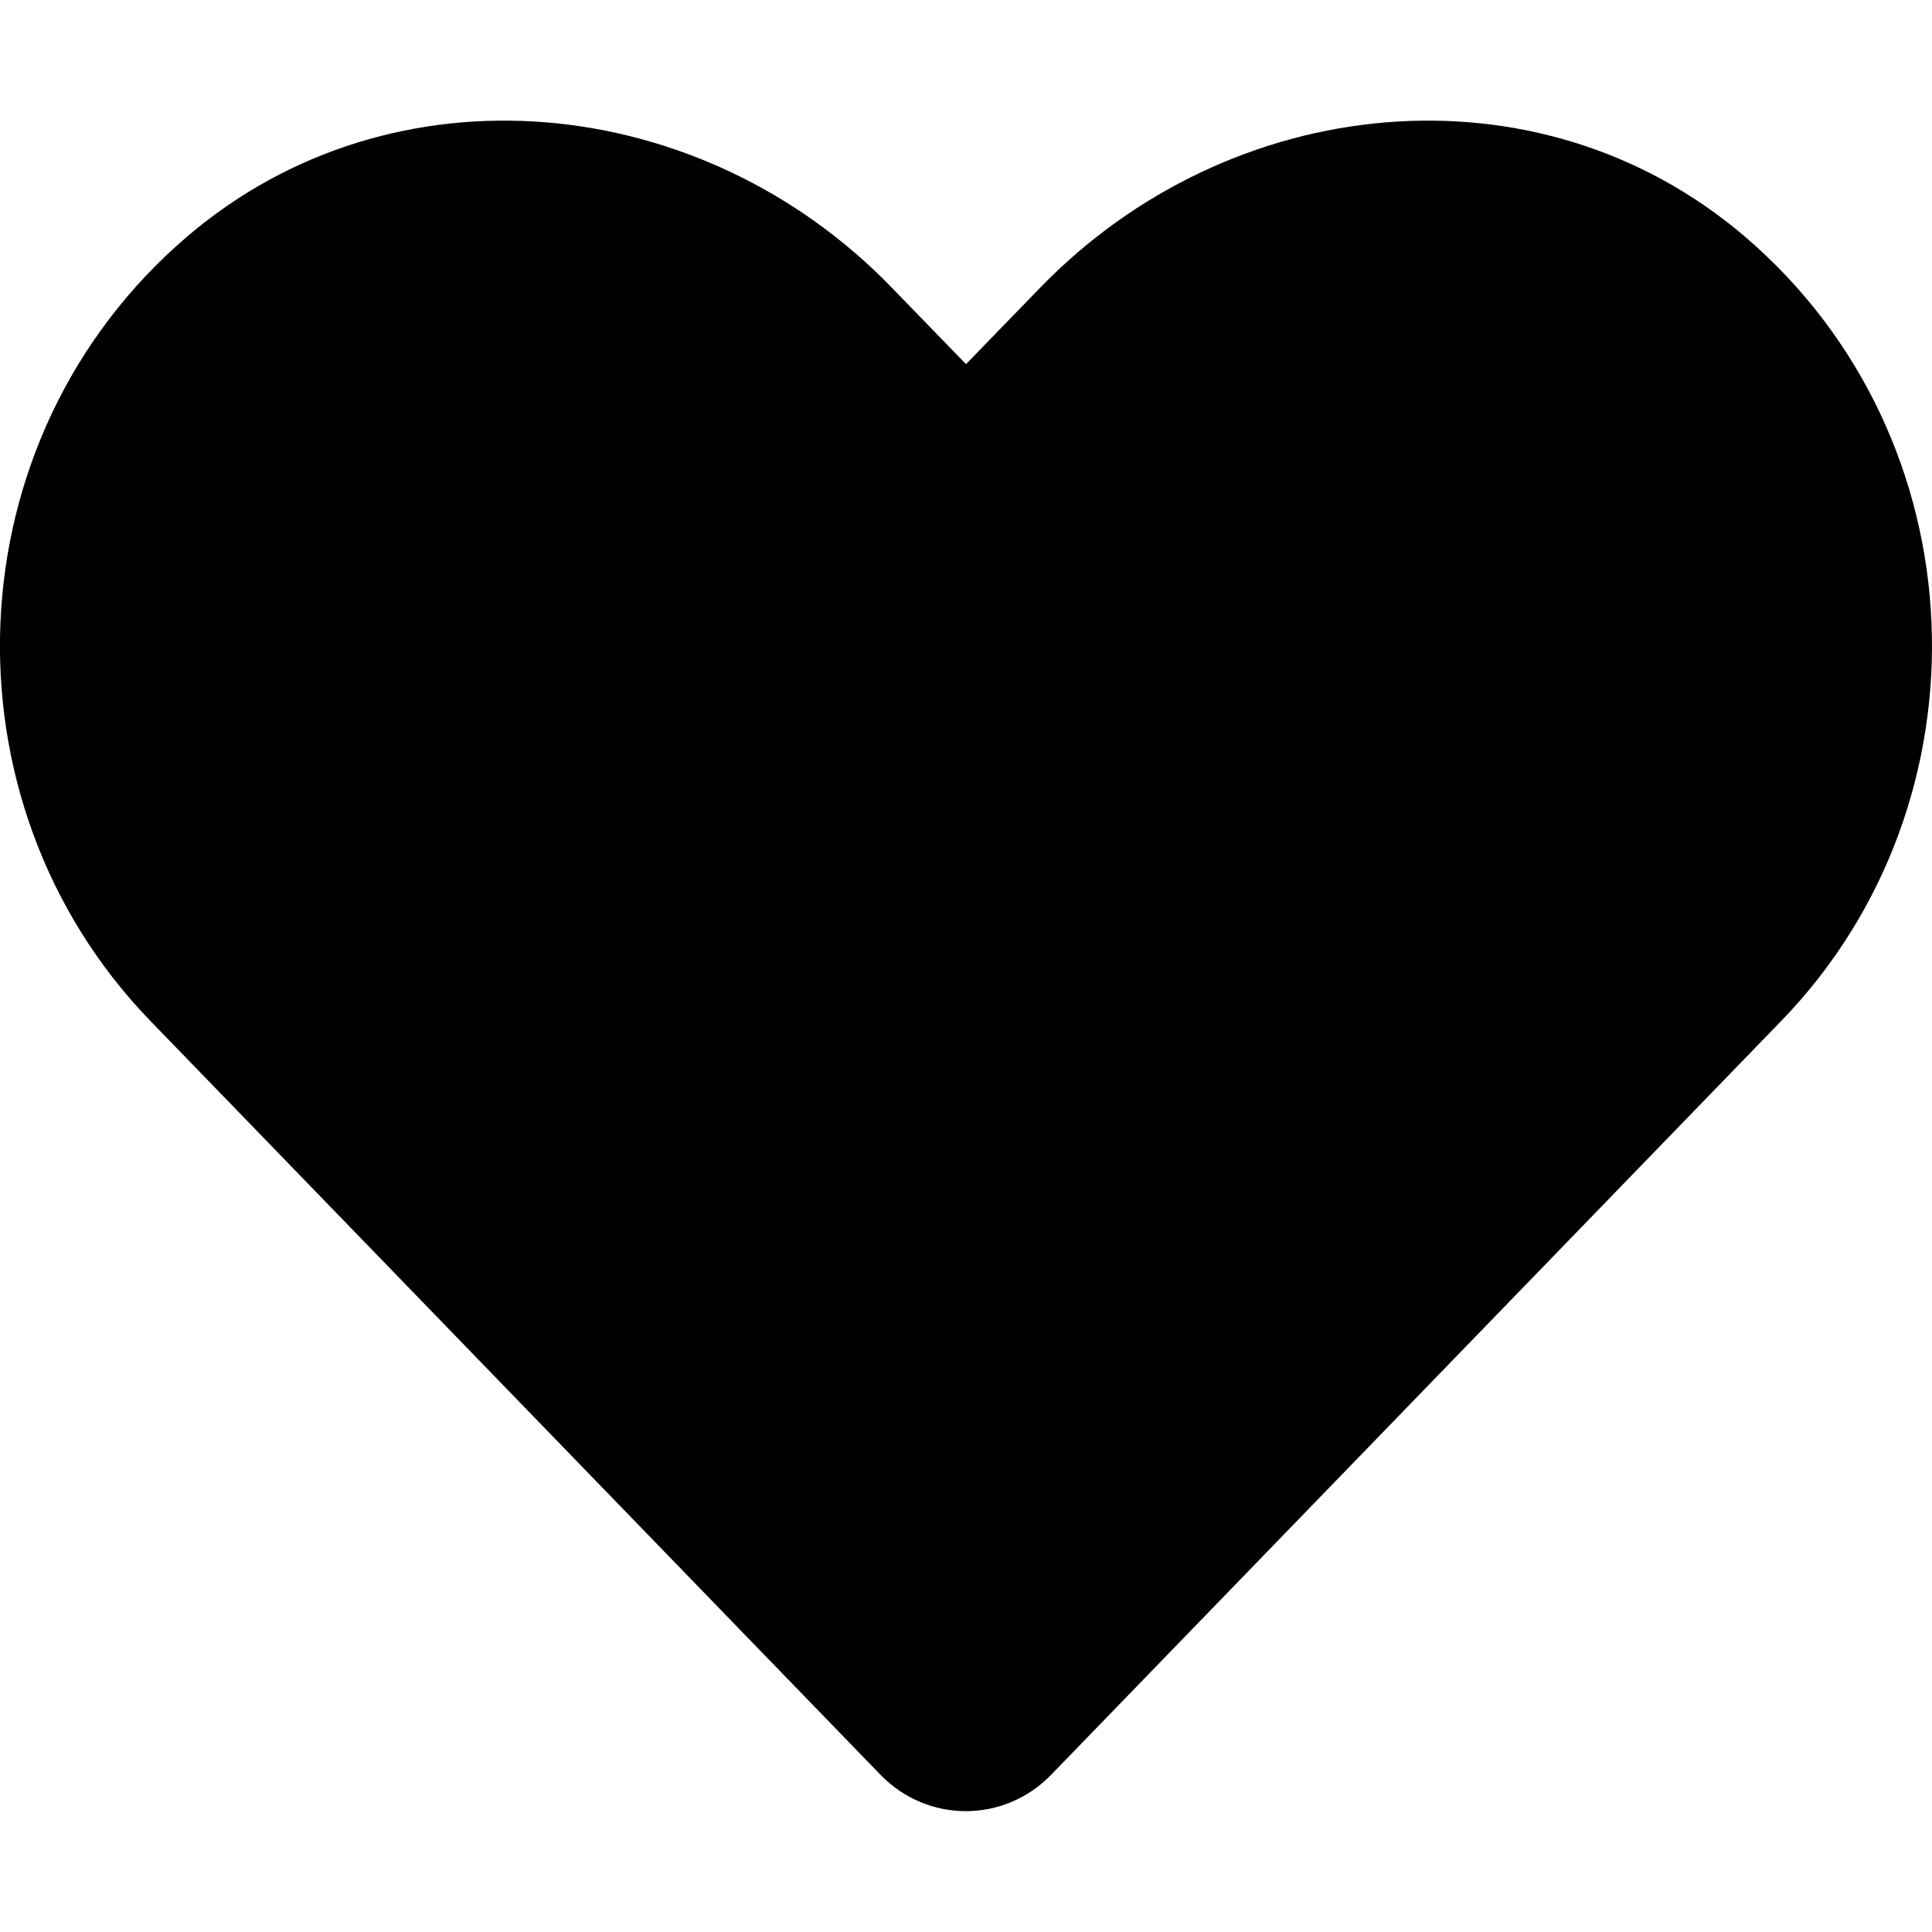
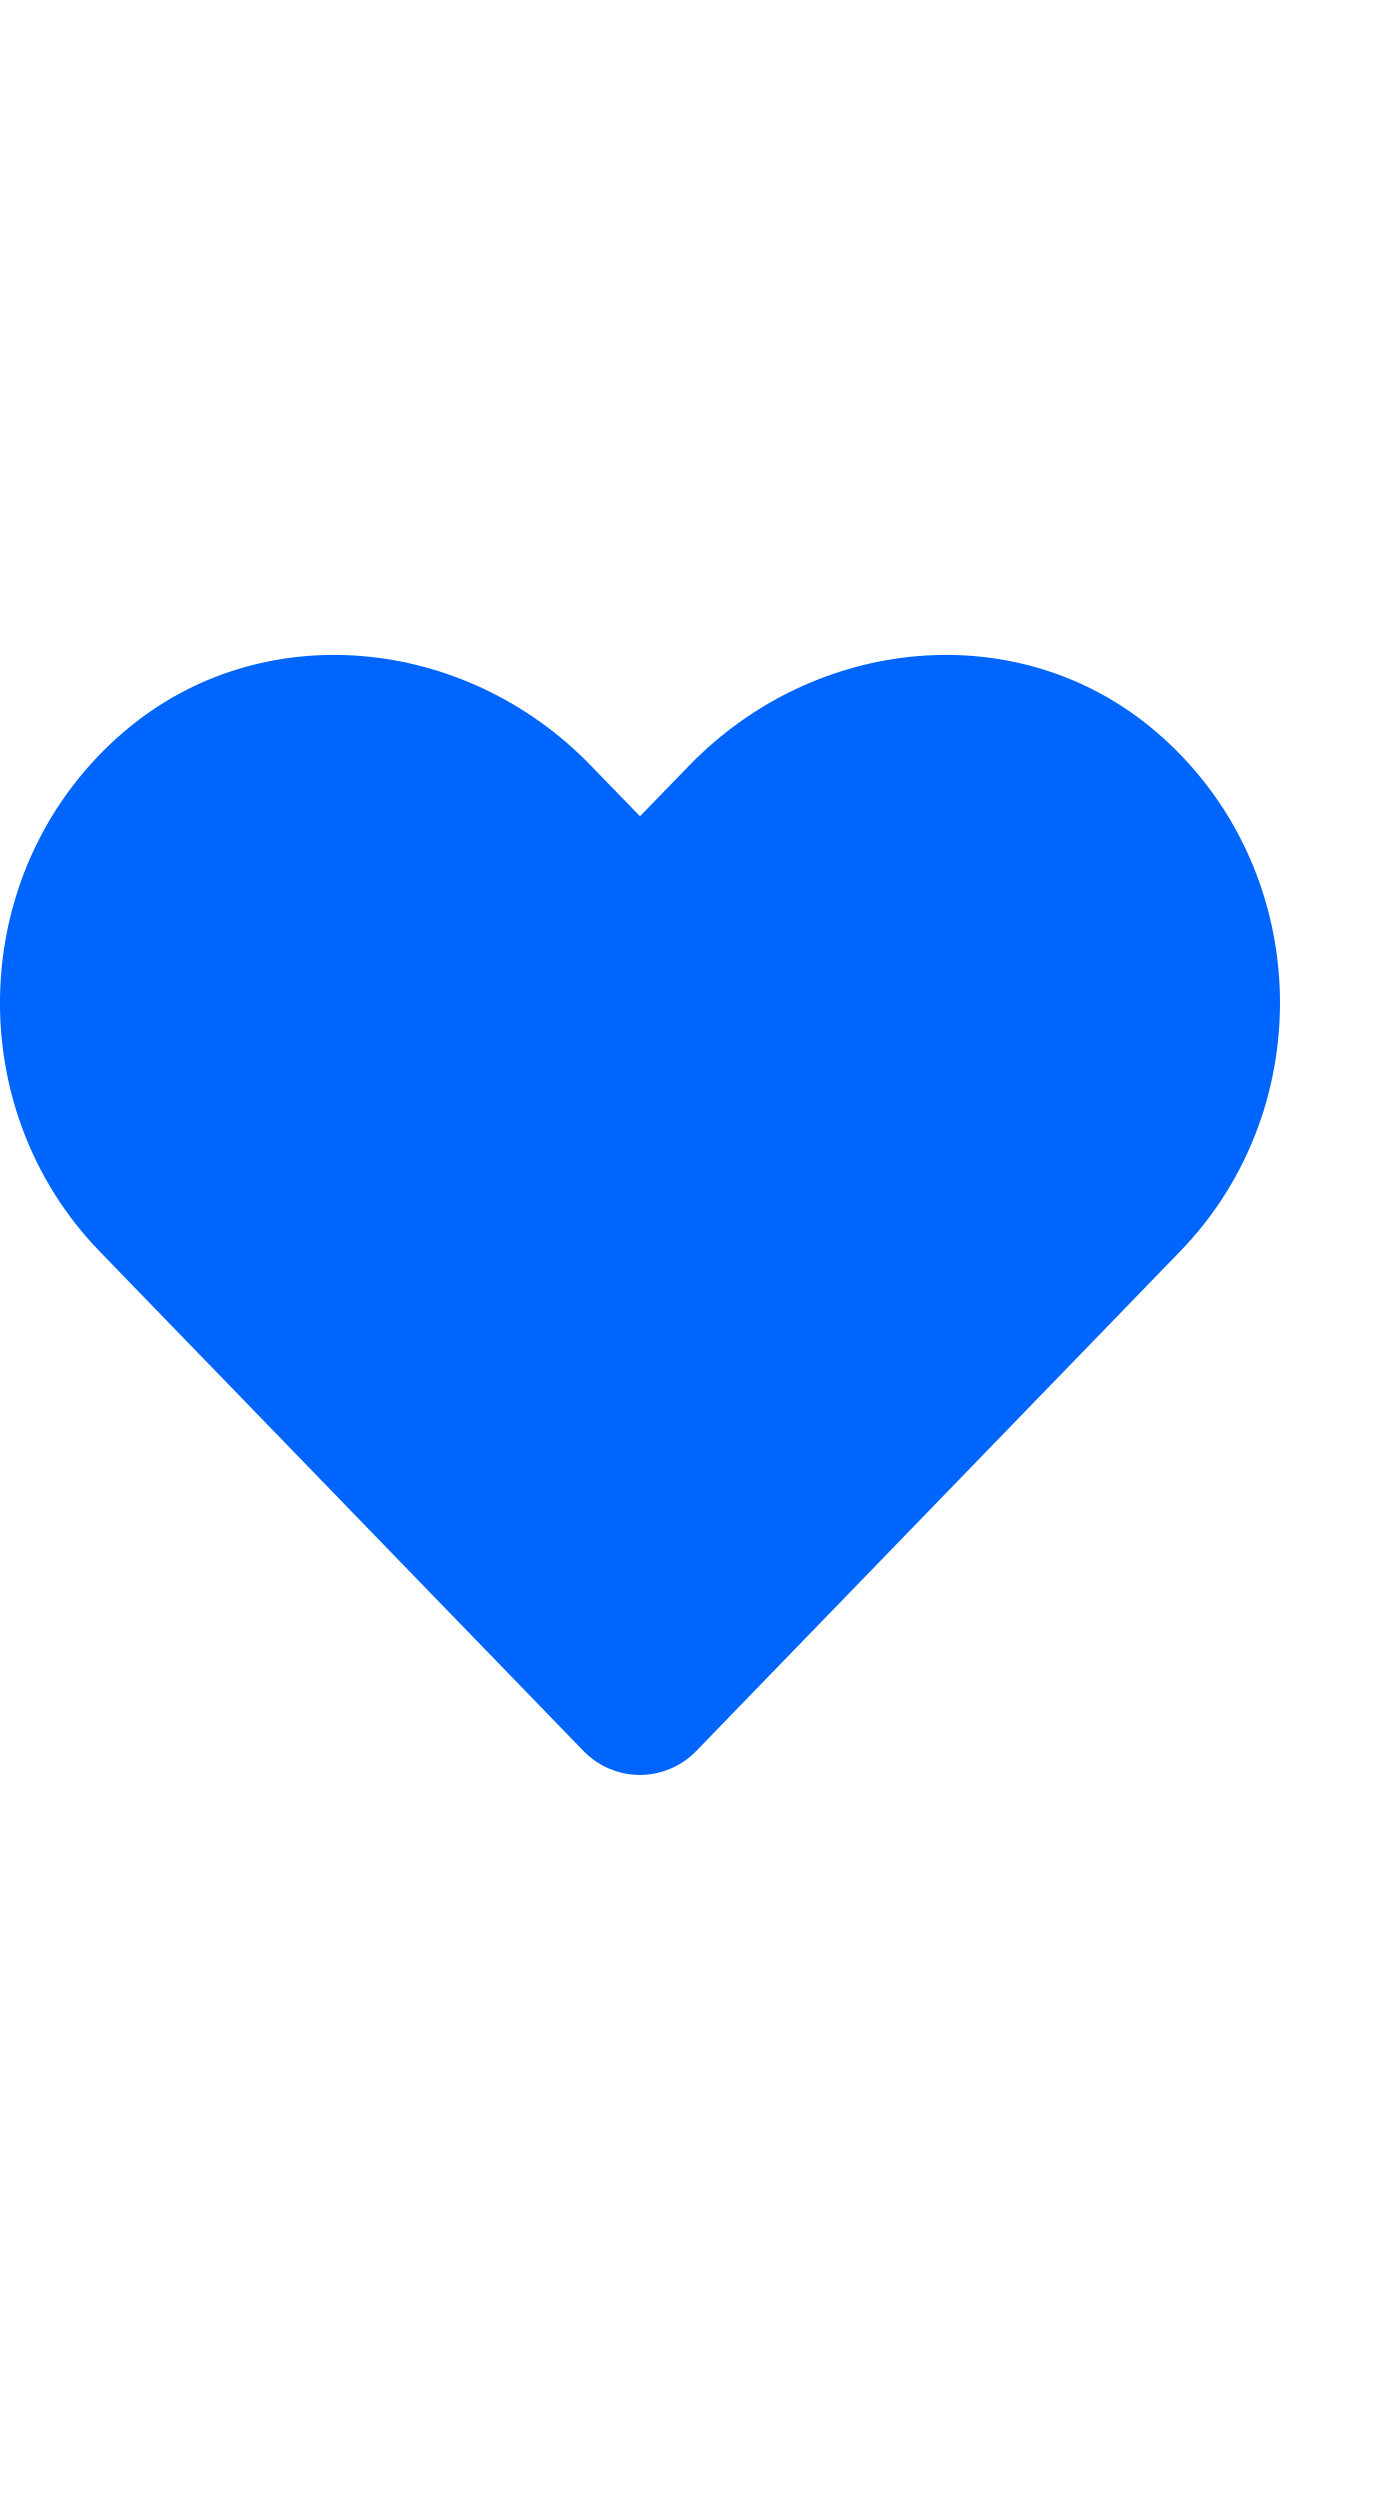
- <svg xmlns="http://www.w3.org/2000/svg" aria-hidden="true" focusable="false" data-prefix="fas" data-icon="heart" class="svg-inline--fa fa-heart fa-w-16" role="img" viewBox="0 0 512 512">
+ <svg xmlns="http://www.w3.org/2000/svg" aria-hidden="true" focusable="false" data-prefix="fas" data-icon="heart" class="svg-inline--fa fa-heart fa-w-16" role="img" viewBox="0 -230 550 1000" color="#0065fc">
  <path fill="currentColor" d="M462.3 62.6C407.5 15.9 326 24.3 275.7 76.2L256 96.5l-19.7-20.3C186.1 24.3 104.5 15.9 49.7 62.6c-62.8 53.6-66.1 149.8-9.9 207.9l193.5 199.8c12.5 12.9 32.8 12.9 45.3 0l193.5-199.8c56.3-58.1 53-154.3-9.8-207.9z" />
</svg>
